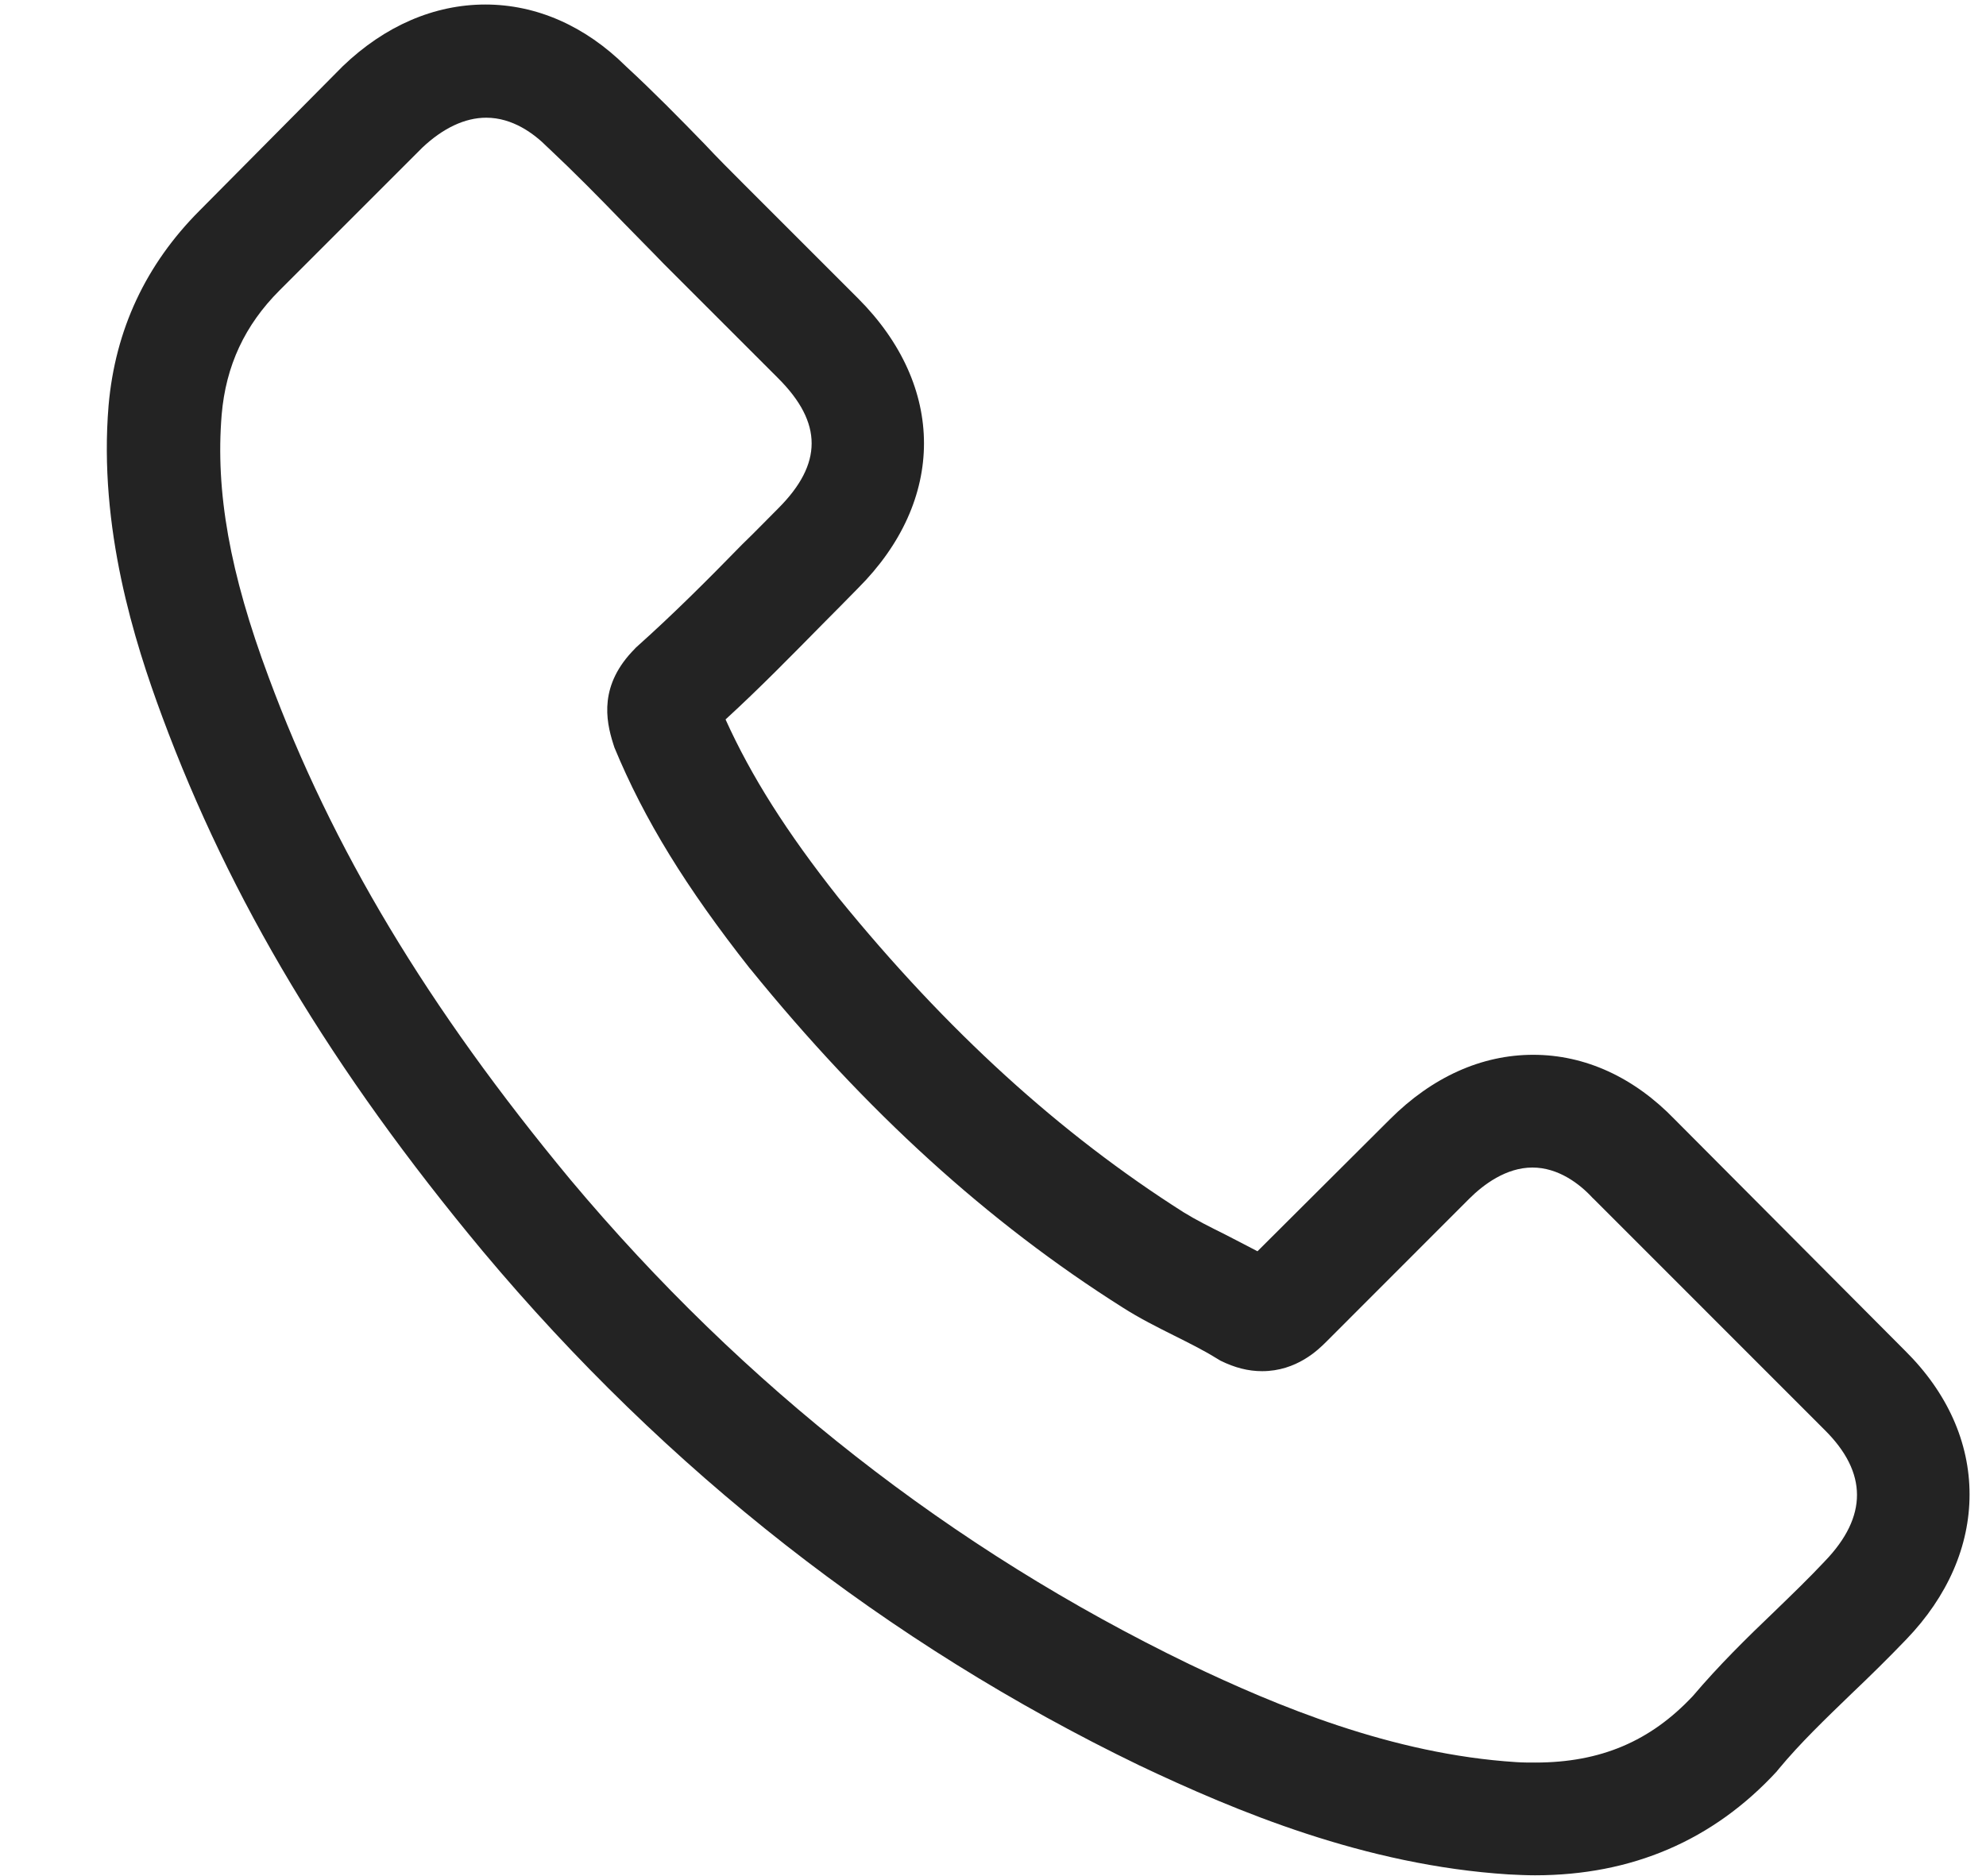
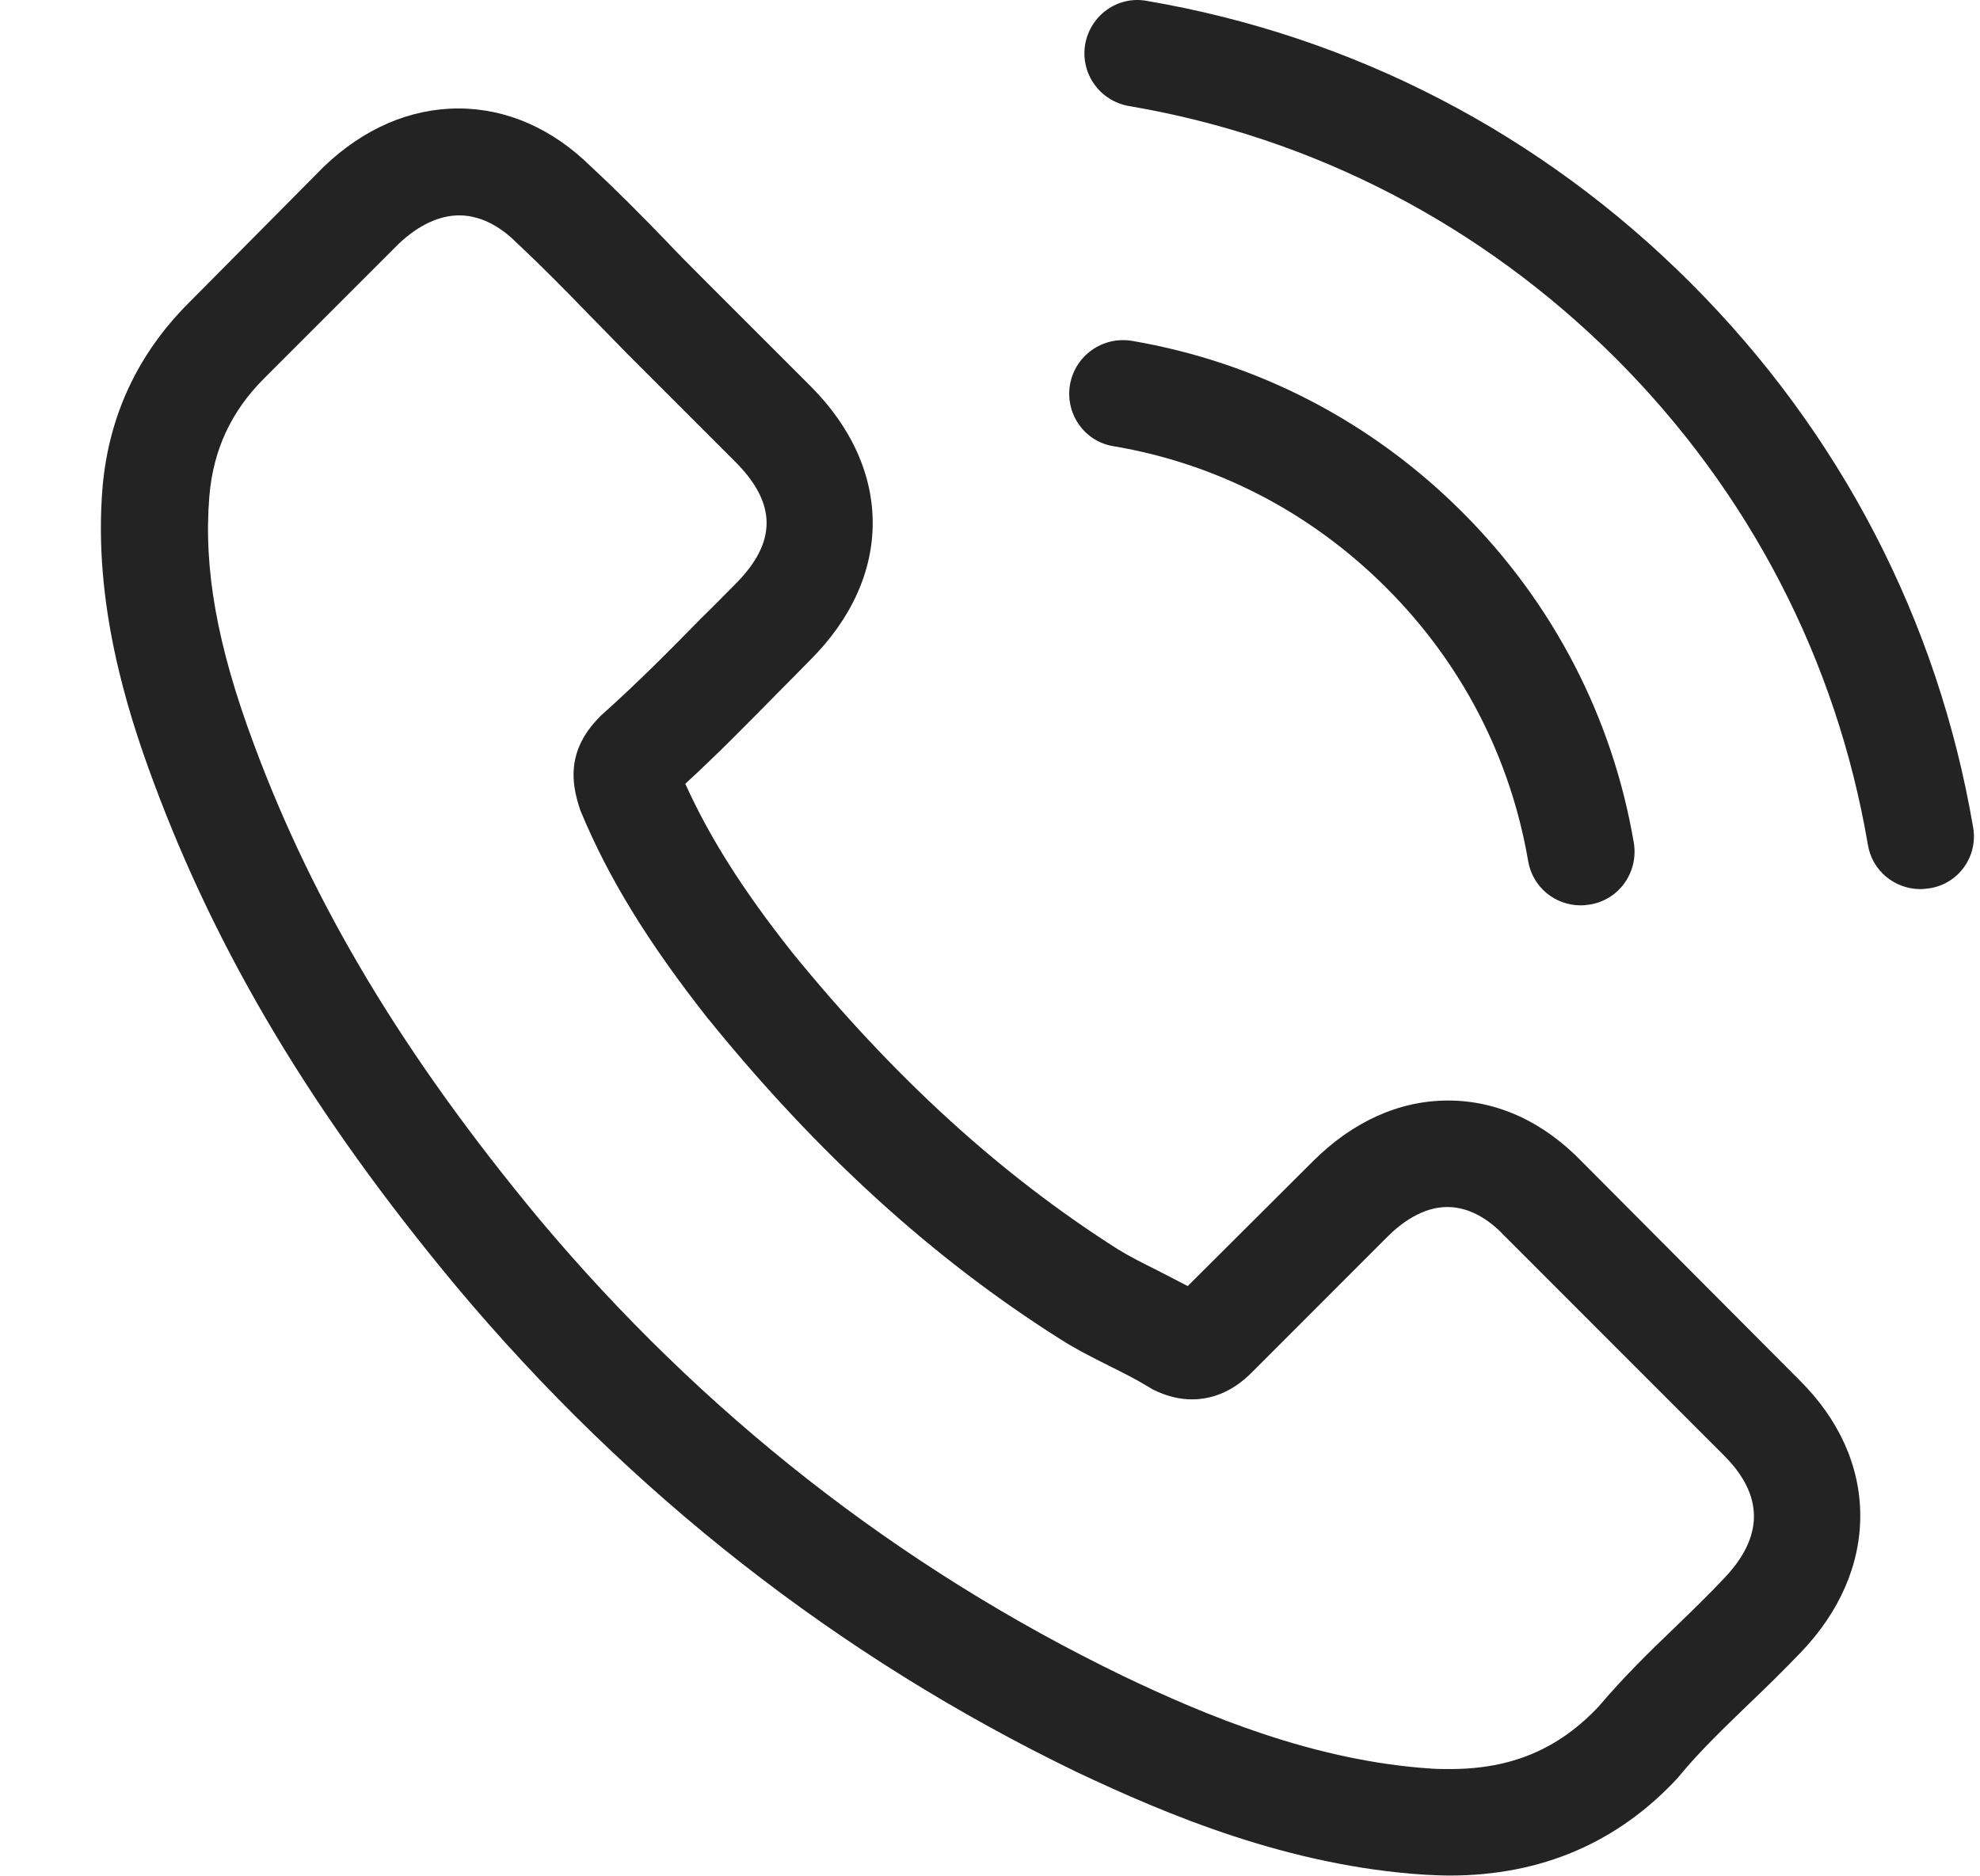
- <svg xmlns="http://www.w3.org/2000/svg" width="18" height="17" viewBox="0 0 18 17" fill="none">
-   <path d="M15.181 10.15C14.812 9.767 14.368 9.562 13.896 9.562C13.429 9.562 12.981 9.763 12.597 10.147L11.397 11.343C11.298 11.29 11.199 11.241 11.104 11.191C10.967 11.123 10.838 11.058 10.728 10.99C9.604 10.276 8.582 9.345 7.602 8.141C7.127 7.541 6.808 7.035 6.576 6.522C6.887 6.237 7.176 5.941 7.457 5.656C7.564 5.55 7.67 5.44 7.776 5.333C8.574 4.536 8.574 3.502 7.776 2.704L6.739 1.667C6.621 1.549 6.5 1.428 6.386 1.306C6.158 1.071 5.919 0.828 5.672 0.6C5.303 0.235 4.862 0.041 4.399 0.041C3.935 0.041 3.487 0.235 3.107 0.6C3.104 0.604 3.104 0.604 3.1 0.607L1.808 1.91C1.322 2.397 1.044 2.989 0.984 3.677C0.892 4.786 1.219 5.82 1.47 6.496C2.085 8.156 3.005 9.695 4.376 11.343C6.04 13.33 8.042 14.899 10.329 16.005C11.203 16.419 12.369 16.909 13.672 16.992C13.752 16.996 13.836 17 13.912 17C14.789 17 15.526 16.685 16.104 16.058C16.108 16.05 16.115 16.047 16.119 16.039C16.317 15.8 16.544 15.583 16.784 15.351C16.947 15.196 17.114 15.032 17.278 14.861C17.654 14.47 17.851 14.014 17.851 13.547C17.851 13.076 17.65 12.624 17.266 12.244L15.181 10.15ZM16.541 14.151C16.537 14.151 16.537 14.155 16.541 14.151C16.392 14.31 16.241 14.455 16.077 14.614C15.83 14.85 15.579 15.097 15.344 15.374C14.96 15.784 14.508 15.978 13.915 15.978C13.858 15.978 13.798 15.978 13.741 15.974C12.613 15.902 11.564 15.461 10.777 15.085C8.627 14.044 6.739 12.567 5.17 10.694C3.875 9.132 3.009 7.689 2.435 6.139C2.082 5.193 1.952 4.456 2.009 3.76C2.047 3.316 2.218 2.948 2.534 2.632L3.829 1.337C4.015 1.162 4.213 1.067 4.407 1.067C4.646 1.067 4.84 1.211 4.961 1.333C4.965 1.337 4.969 1.341 4.973 1.344C5.204 1.561 5.425 1.785 5.656 2.024C5.774 2.146 5.896 2.267 6.017 2.393L7.054 3.43C7.457 3.833 7.457 4.205 7.054 4.608C6.944 4.718 6.838 4.828 6.728 4.934C6.409 5.261 6.105 5.565 5.774 5.861C5.767 5.869 5.759 5.873 5.755 5.88C5.429 6.207 5.489 6.526 5.558 6.743C5.561 6.754 5.565 6.766 5.569 6.777C5.839 7.43 6.219 8.046 6.796 8.779L6.8 8.783C7.848 10.075 8.954 11.081 10.174 11.852C10.329 11.951 10.489 12.031 10.641 12.107C10.777 12.175 10.907 12.24 11.017 12.308C11.032 12.316 11.047 12.327 11.062 12.335C11.192 12.399 11.313 12.43 11.439 12.43C11.754 12.43 11.951 12.232 12.016 12.168L13.315 10.868C13.444 10.739 13.65 10.584 13.889 10.584C14.124 10.584 14.318 10.732 14.436 10.861C14.44 10.865 14.44 10.865 14.444 10.868L16.537 12.962C16.928 13.349 16.928 13.748 16.541 14.151Z" fill="#232323" />
+ <svg xmlns="http://www.w3.org/2000/svg" width="19" height="18" viewBox="0 0 19 18" fill="none">
+   <path d="M15.181 11.15C14.812 10.767 14.368 10.562 13.896 10.562C13.429 10.562 12.981 10.763 12.597 11.147L11.397 12.343C11.298 12.29 11.199 12.241 11.104 12.191C10.967 12.123 10.838 12.058 10.728 11.99C9.604 11.276 8.582 10.345 7.602 9.141C7.127 8.541 6.808 8.035 6.576 7.522C6.887 7.237 7.176 6.941 7.457 6.656C7.564 6.55 7.67 6.44 7.776 6.333C8.574 5.536 8.574 4.502 7.776 3.704L6.739 2.667C6.621 2.549 6.5 2.428 6.386 2.306C6.158 2.071 5.919 1.828 5.672 1.6C5.303 1.235 4.862 1.041 4.399 1.041C3.935 1.041 3.487 1.235 3.107 1.6C3.104 1.604 3.104 1.604 3.1 1.607L1.808 2.91C1.322 3.397 1.044 3.989 0.984 4.677C0.892 5.786 1.219 6.82 1.47 7.496C2.085 9.156 3.005 10.695 4.376 12.343C6.04 14.33 8.042 15.899 10.329 17.005C11.203 17.419 12.369 17.909 13.672 17.992C13.752 17.996 13.836 18 13.912 18C14.789 18 15.526 17.685 16.104 17.058C16.108 17.05 16.115 17.047 16.119 17.039C16.317 16.8 16.544 16.583 16.784 16.351C16.947 16.196 17.114 16.032 17.278 15.861C17.654 15.47 17.851 15.014 17.851 14.547C17.851 14.076 17.65 13.624 17.266 13.244L15.181 11.15ZM16.541 15.151C16.537 15.151 16.537 15.155 16.541 15.151C16.392 15.31 16.241 15.455 16.077 15.614C15.83 15.85 15.579 16.097 15.344 16.374C14.96 16.784 14.508 16.978 13.915 16.978C13.858 16.978 13.798 16.978 13.741 16.974C12.613 16.902 11.564 16.462 10.777 16.085C8.627 15.044 6.739 13.567 5.17 11.694C3.875 10.132 3.009 8.689 2.435 7.139C2.082 6.193 1.952 5.456 2.009 4.761C2.047 4.316 2.218 3.948 2.534 3.632L3.829 2.337C4.015 2.162 4.213 2.067 4.407 2.067C4.646 2.067 4.84 2.211 4.961 2.333C4.965 2.337 4.969 2.341 4.973 2.344C5.204 2.561 5.425 2.785 5.656 3.024C5.774 3.146 5.896 3.267 6.017 3.393L7.054 4.43C7.457 4.833 7.457 5.205 7.054 5.608C6.944 5.718 6.838 5.828 6.728 5.934C6.409 6.261 6.105 6.565 5.774 6.861C5.767 6.869 5.759 6.873 5.755 6.88C5.429 7.207 5.489 7.526 5.558 7.743C5.561 7.754 5.565 7.766 5.569 7.777C5.839 8.43 6.219 9.046 6.796 9.779L6.8 9.783C7.848 11.075 8.954 12.081 10.174 12.852C10.329 12.951 10.489 13.031 10.641 13.107C10.777 13.175 10.907 13.24 11.017 13.308C11.032 13.316 11.047 13.327 11.062 13.335C11.192 13.399 11.313 13.43 11.439 13.43C11.754 13.43 11.951 13.232 12.016 13.168L13.315 11.868C13.444 11.739 13.65 11.584 13.889 11.584C14.124 11.584 14.318 11.732 14.436 11.861C14.44 11.865 14.44 11.865 14.444 11.868L16.537 13.962C16.928 14.349 16.928 14.748 16.541 15.151Z" fill="#232323" />
+   <path d="M10.683 4.282C11.678 4.449 12.582 4.92 13.304 5.642C14.026 6.364 14.493 7.268 14.664 8.263C14.706 8.514 14.922 8.689 15.169 8.689C15.2 8.689 15.226 8.685 15.257 8.681C15.538 8.635 15.724 8.37 15.678 8.088C15.473 6.884 14.903 5.786 14.033 4.916C13.163 4.046 12.065 3.476 10.861 3.271C10.58 3.226 10.318 3.412 10.268 3.689C10.219 3.966 10.402 4.236 10.683 4.282Z" fill="#232323" />
+   <path d="M18.934 7.94C18.596 5.957 17.661 4.153 16.225 2.717C14.789 1.28 12.985 0.346 11.002 0.008C10.724 -0.042 10.462 0.148 10.413 0.426C10.367 0.707 10.553 0.969 10.835 1.018C12.605 1.318 14.22 2.158 15.504 3.438C16.788 4.722 17.623 6.337 17.924 8.107C17.965 8.358 18.182 8.533 18.429 8.533C18.459 8.533 18.486 8.529 18.516 8.525C18.794 8.483 18.983 8.218 18.934 7.94Z" fill="#232323" />
</svg>
